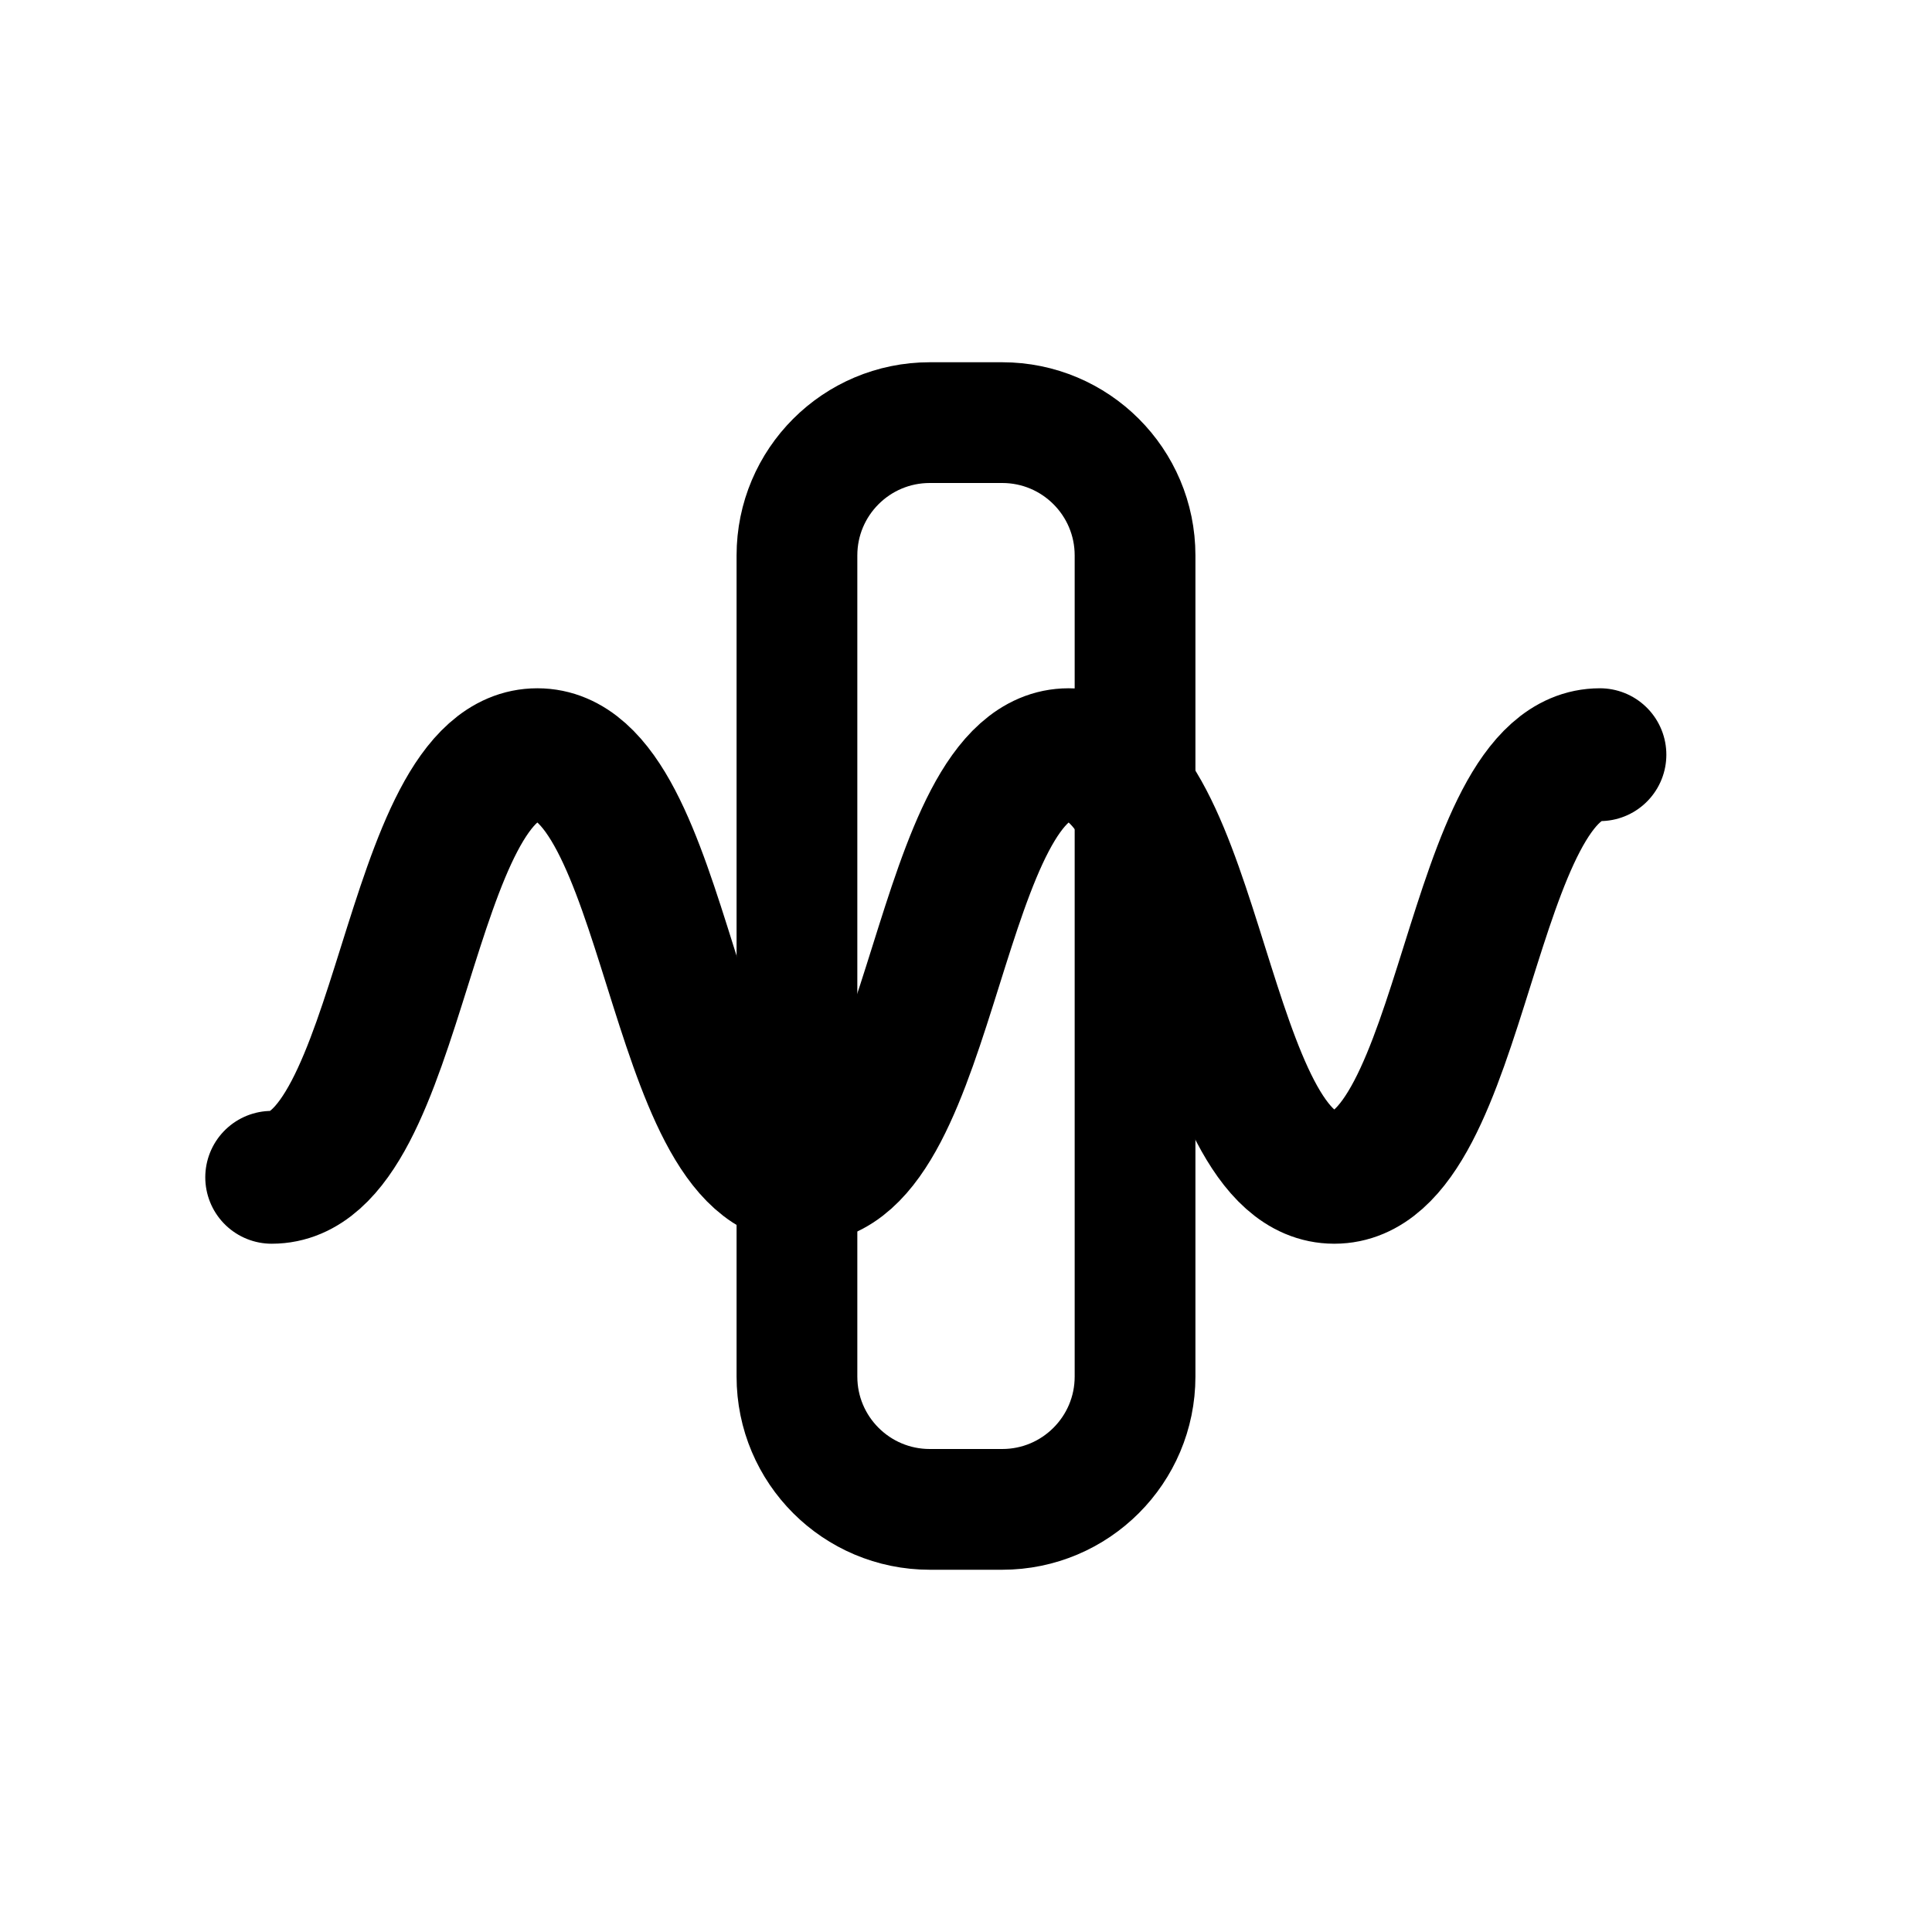
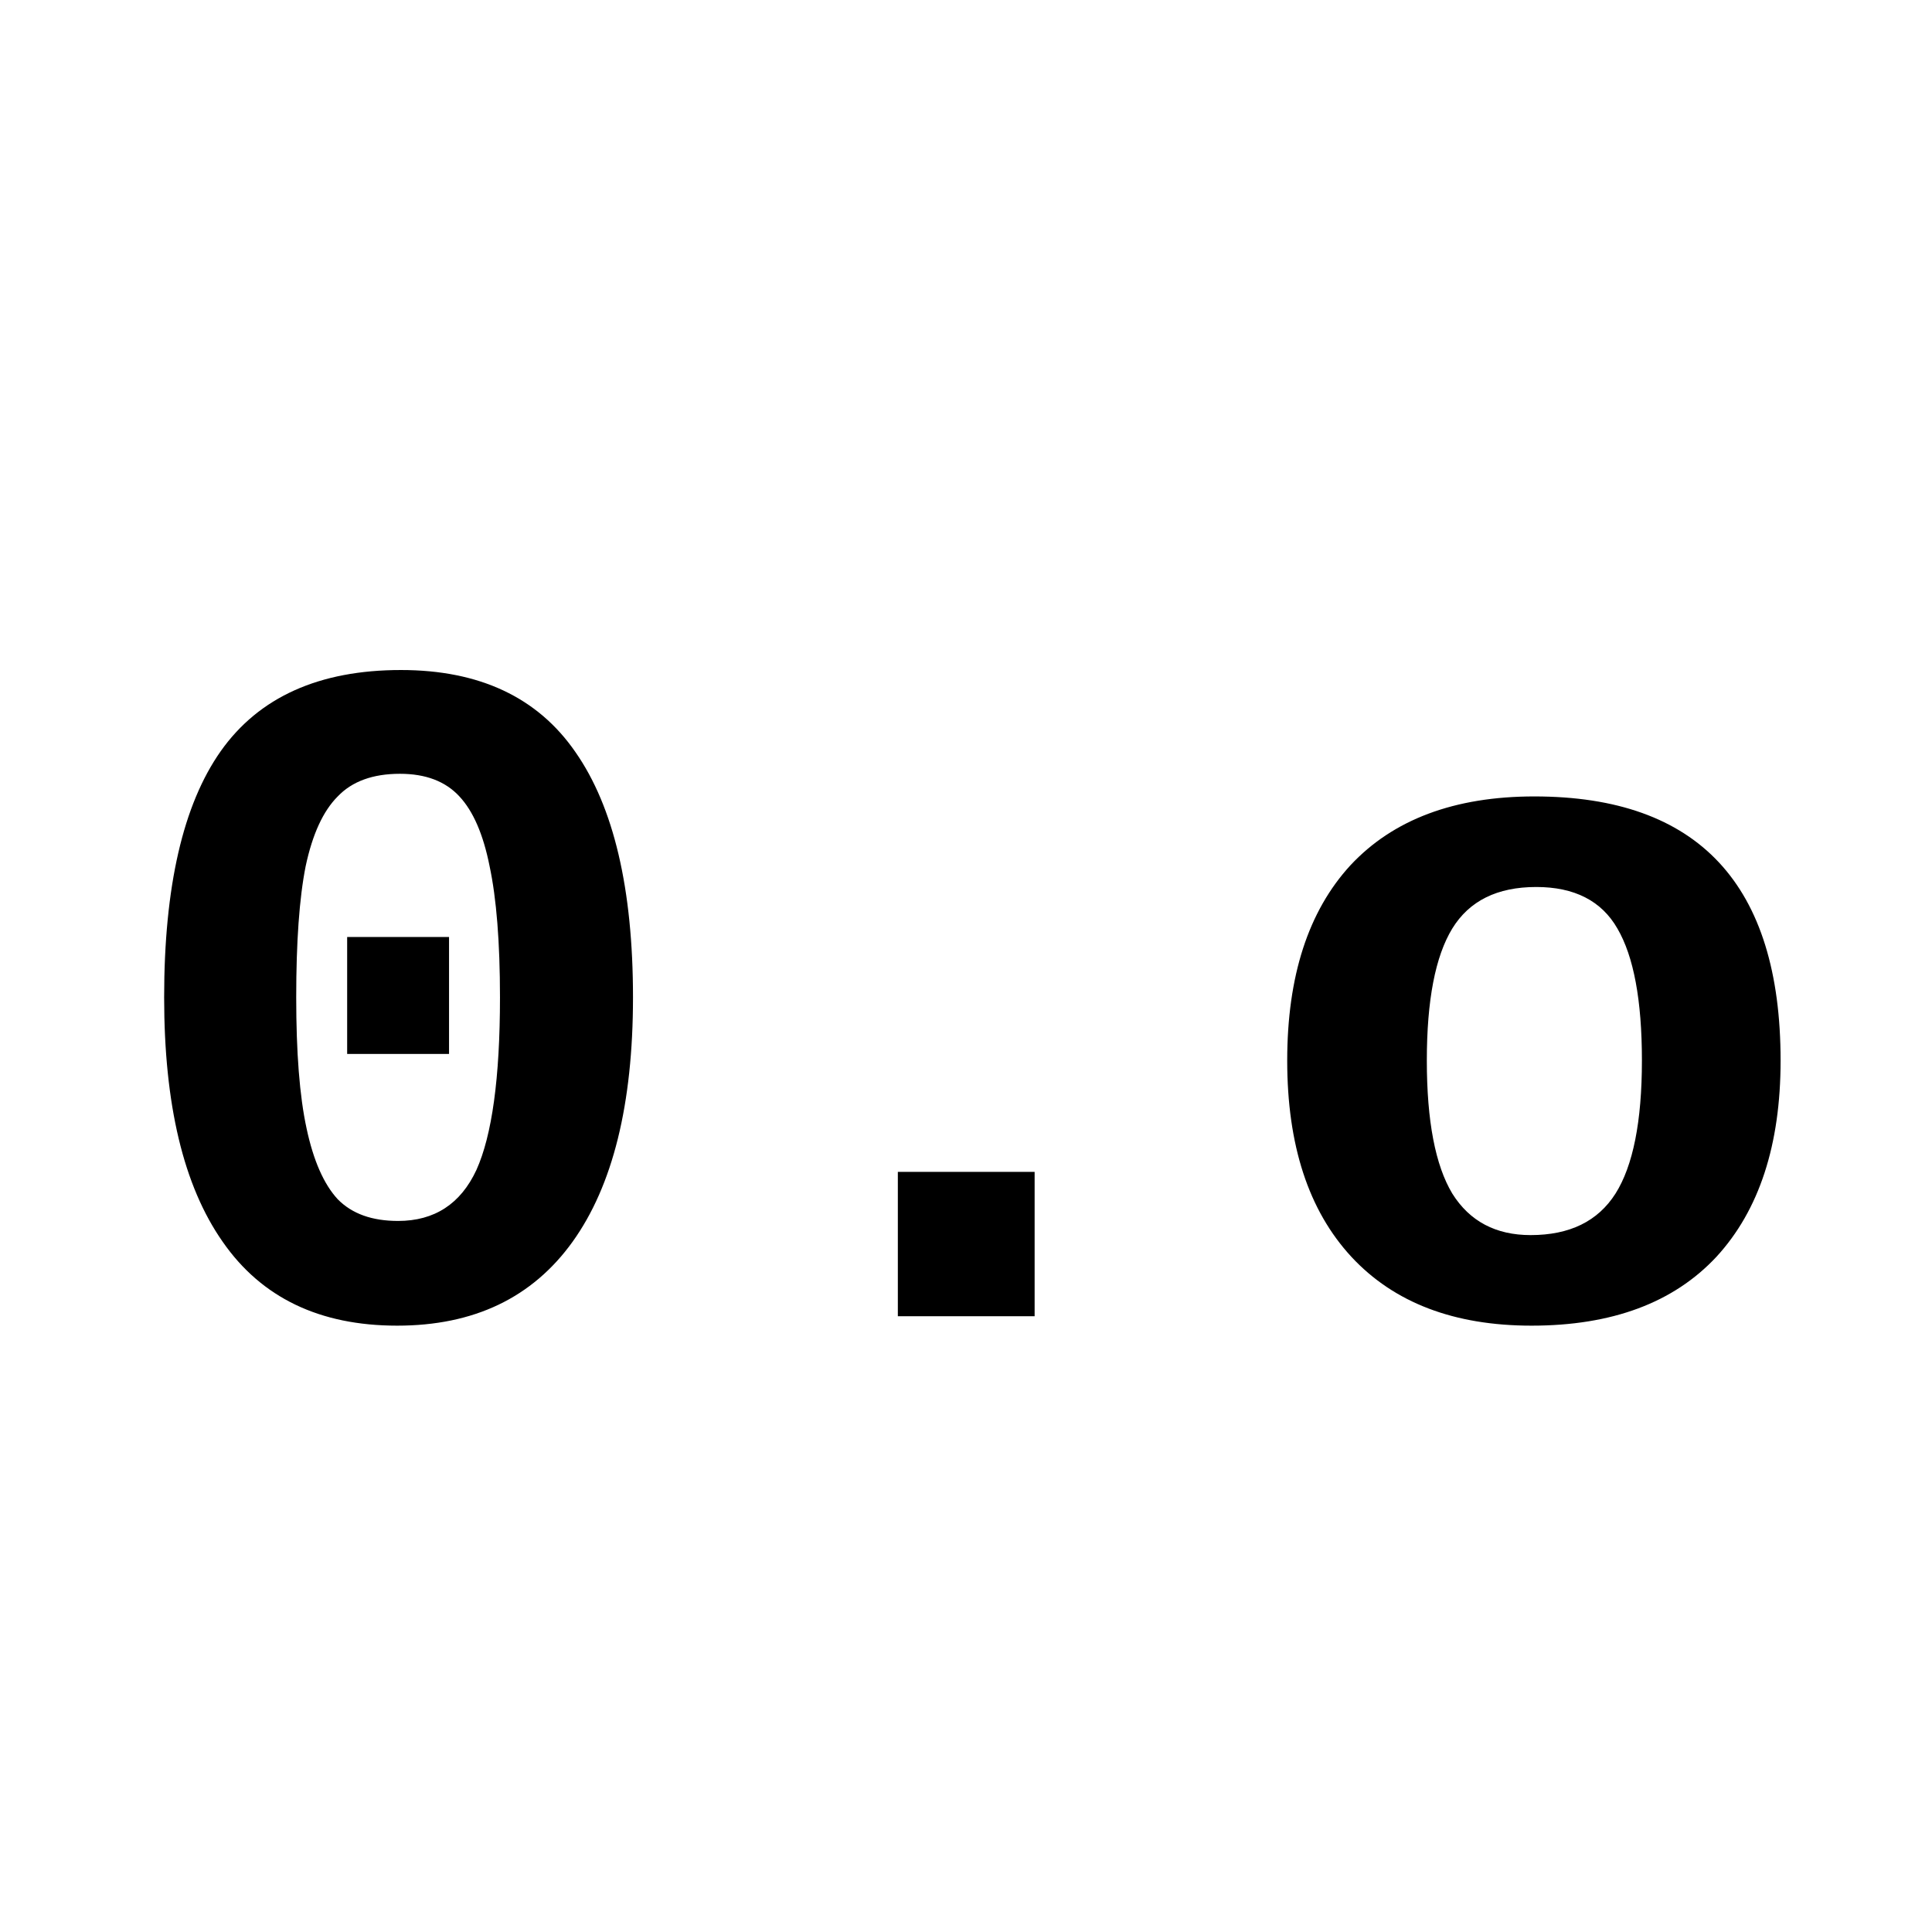
<svg xmlns="http://www.w3.org/2000/svg" viewBox="0 0 32 32">
-   <path d="M4.5 19.5c2.2 0 2.2-7 4.4-7s2.2 7 4.4 7 2.2-7 4.4-7 2.2 7 4.4 7 2.2-7 4.4-7" fill="none" stroke="#000" stroke-width="2.2" stroke-linecap="round" />
-   <rect x="13.2" y="7" width="5.6" height="18" rx="2.2" fill="none" stroke="#000" stroke-width="2" />
+   <text x="16" y="21.8" text-anchor="middle" font-family="'Courier New', 'Lucida Console', monospace" font-size="16" font-weight="800" letter-spacing="-0.2" fill="#000">0.o</text>
</svg>
